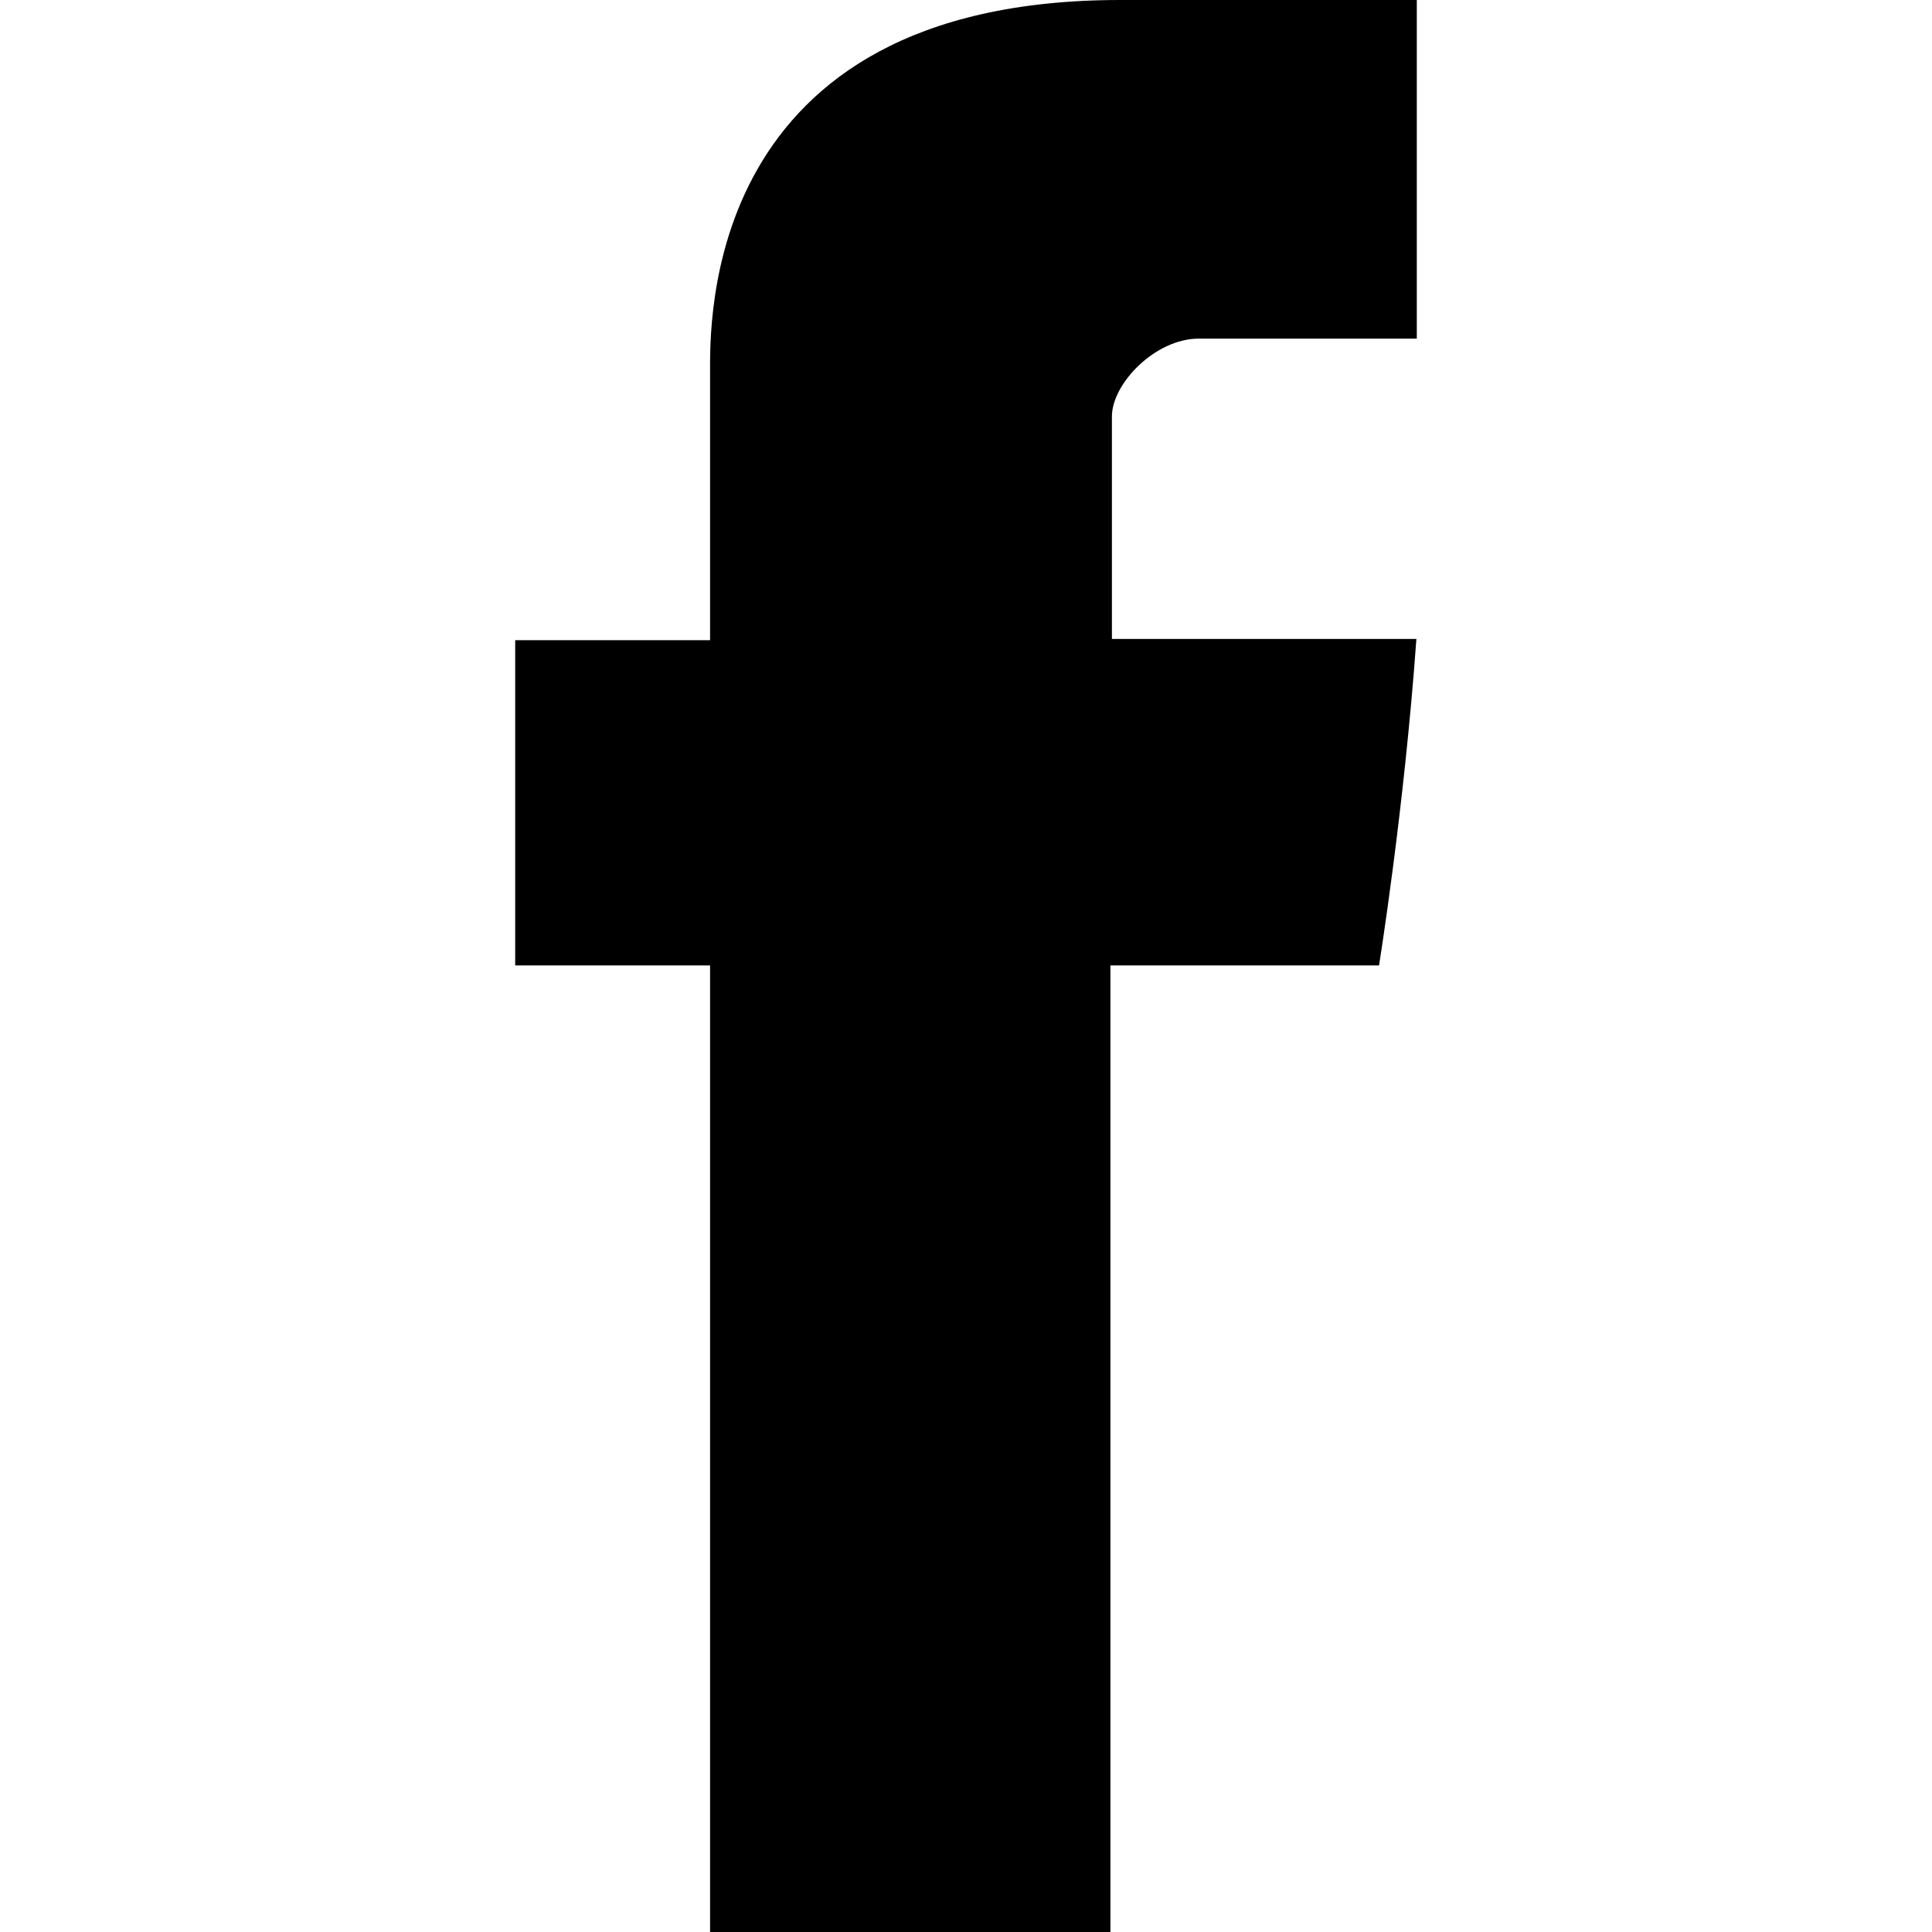
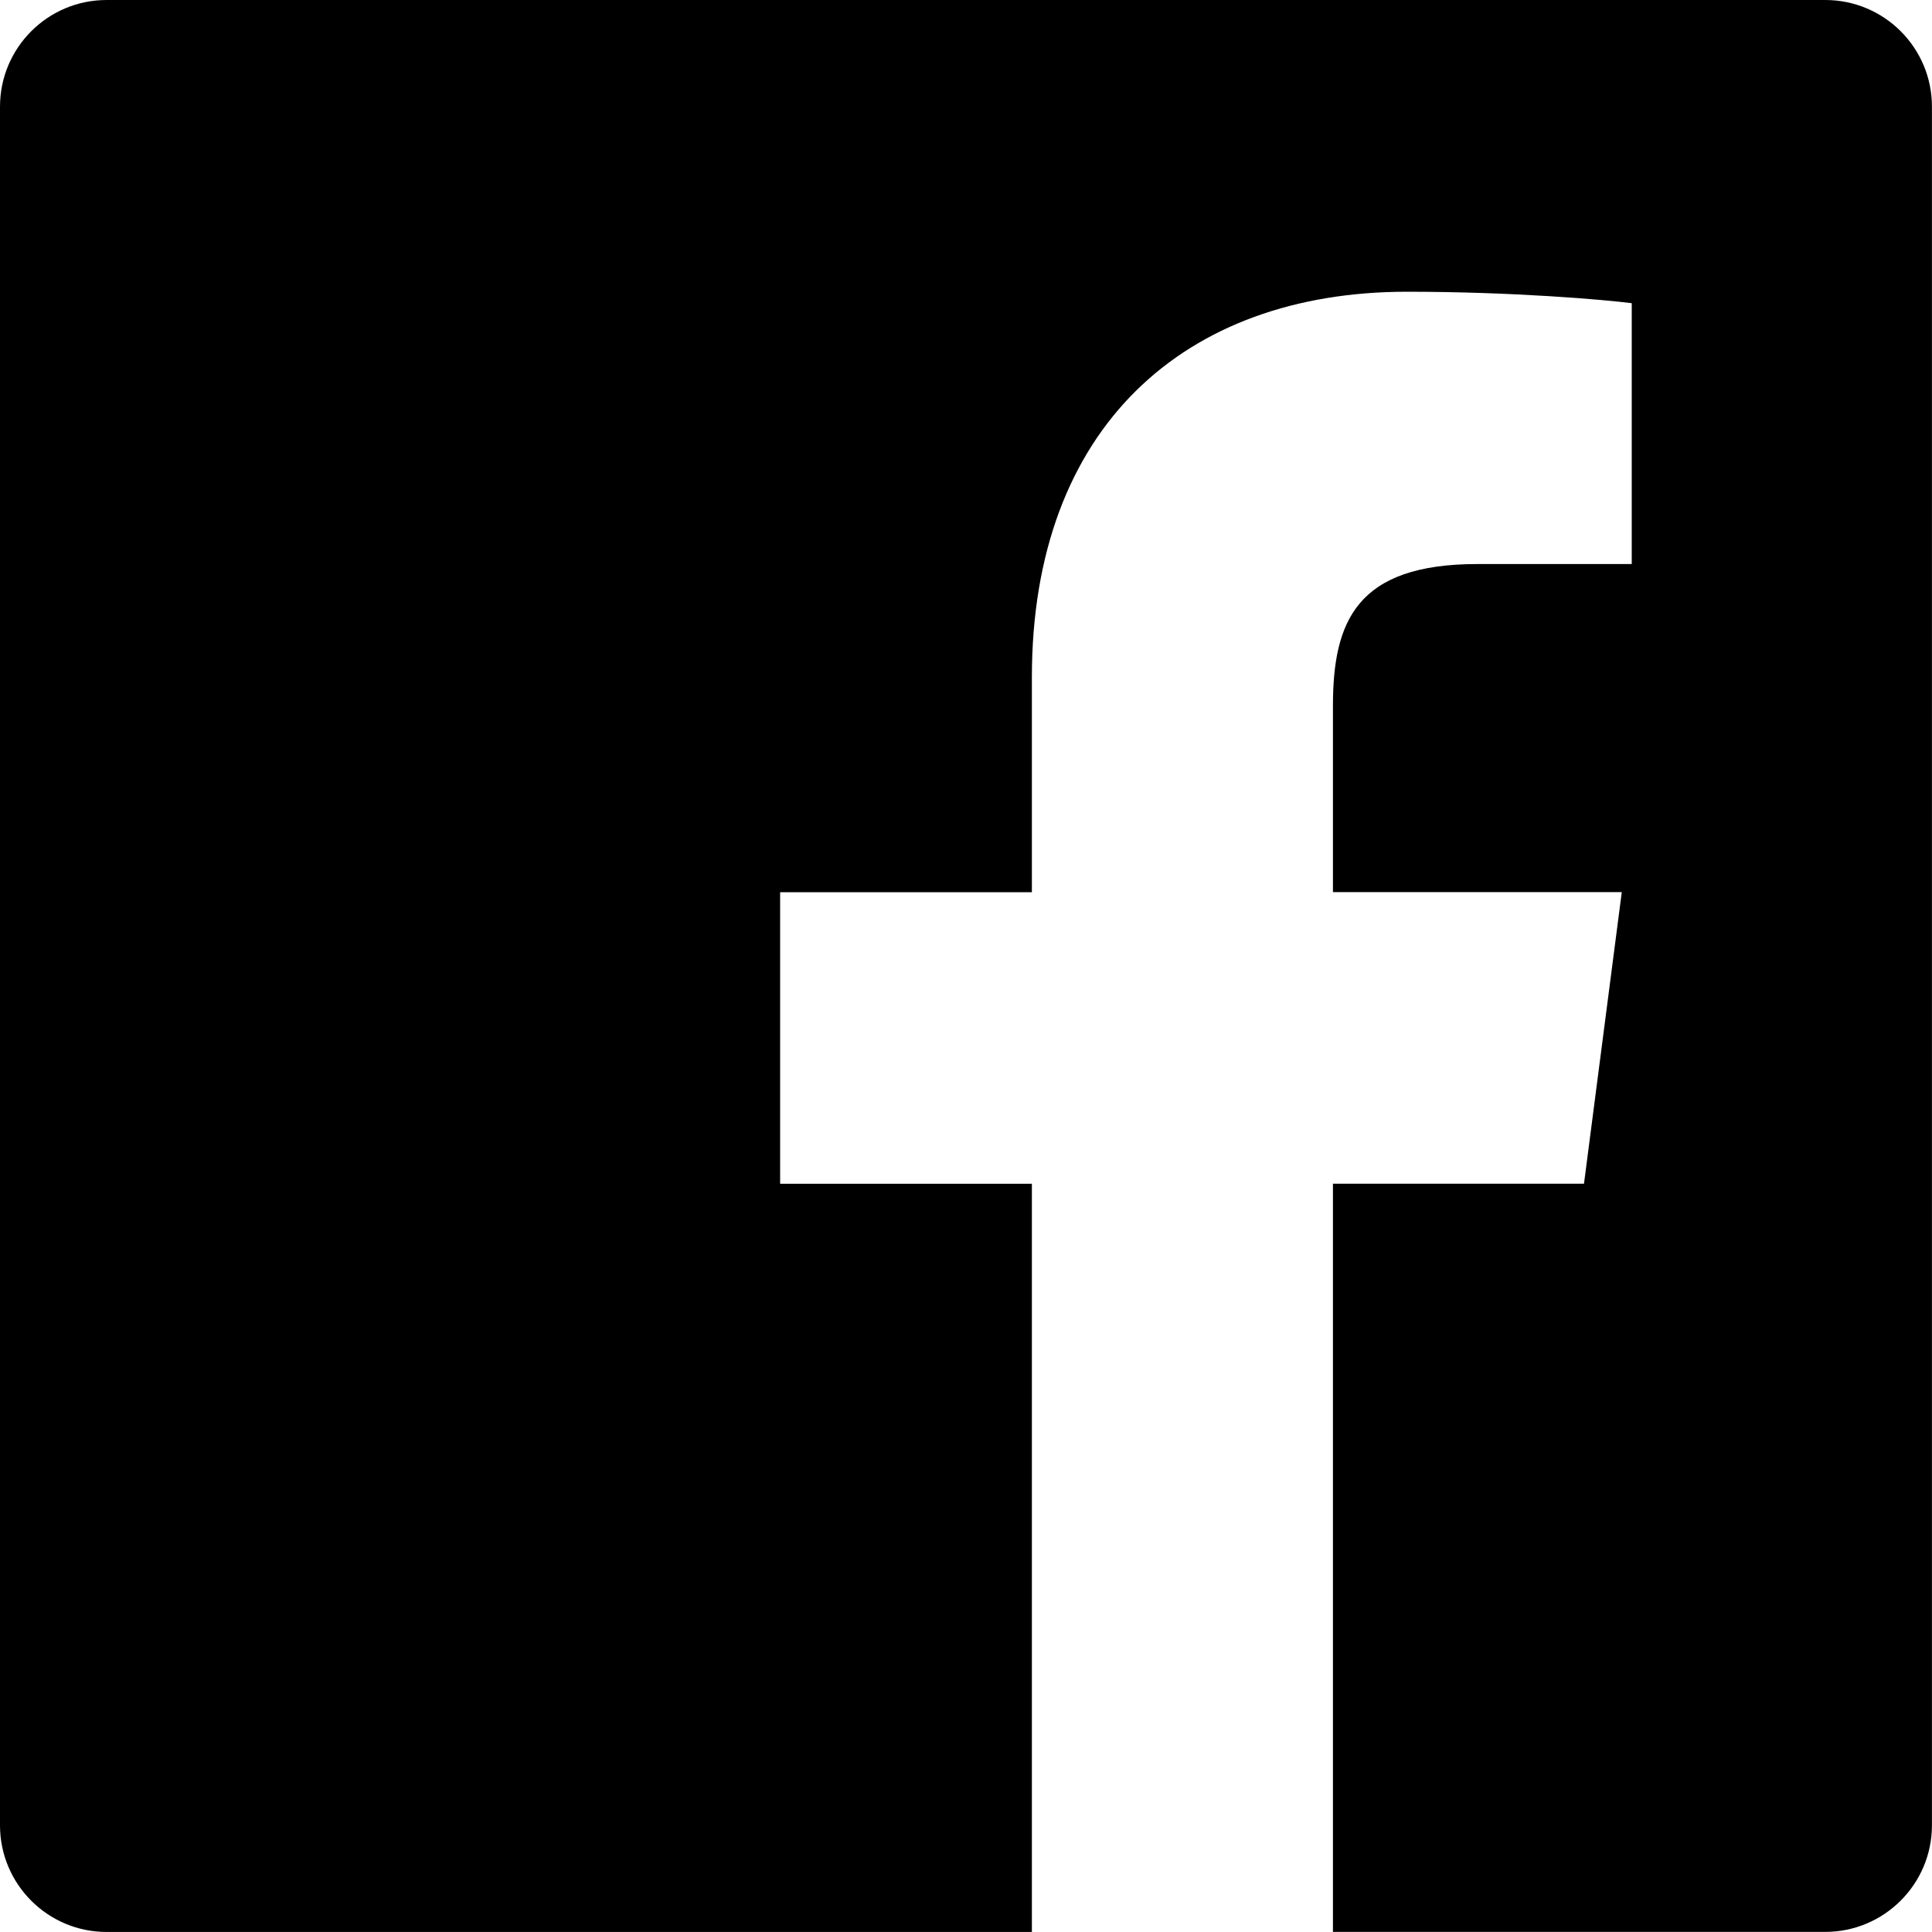
- <svg xmlns="http://www.w3.org/2000/svg" width="430.113" height="430.114" viewBox="0 0 430.113 430.114">
-   <path d="M158.08 83.3v59.218h-43.384v72.412h43.385v215.183h89.123V214.936h59.805s5.6-34.72 8.316-72.685H247.54V92.74c0-7.4 9.717-17.354 19.32-17.354h48.558V0h-66.02c-93.52-.004-91.317 72.48-91.317 83.3z" />
+ <svg xmlns="http://www.w3.org/2000/svg" width="60.734" height="60.733" viewBox="0 0 60.734 60.733">
+   <path d="M57.378 0H3.352C1.502 0 0 1.5 0 3.354V57.38c0 1.852 1.502 3.353 3.352 3.353h29.086v-23.52h-7.914v-9.166h7.914v-6.76c0-7.843 4.79-12.116 11.787-12.116 3.355 0 6.232.252 7.07.36v8.2h-4.853c-3.805 0-4.54 1.81-4.54 4.463v5.85h9.08l-1.188 9.167h-7.892v23.52h15.475c1.852 0 3.355-1.503 3.355-3.35V3.35C60.732 1.5 59.23 0 57.378 0z" />
</svg>
